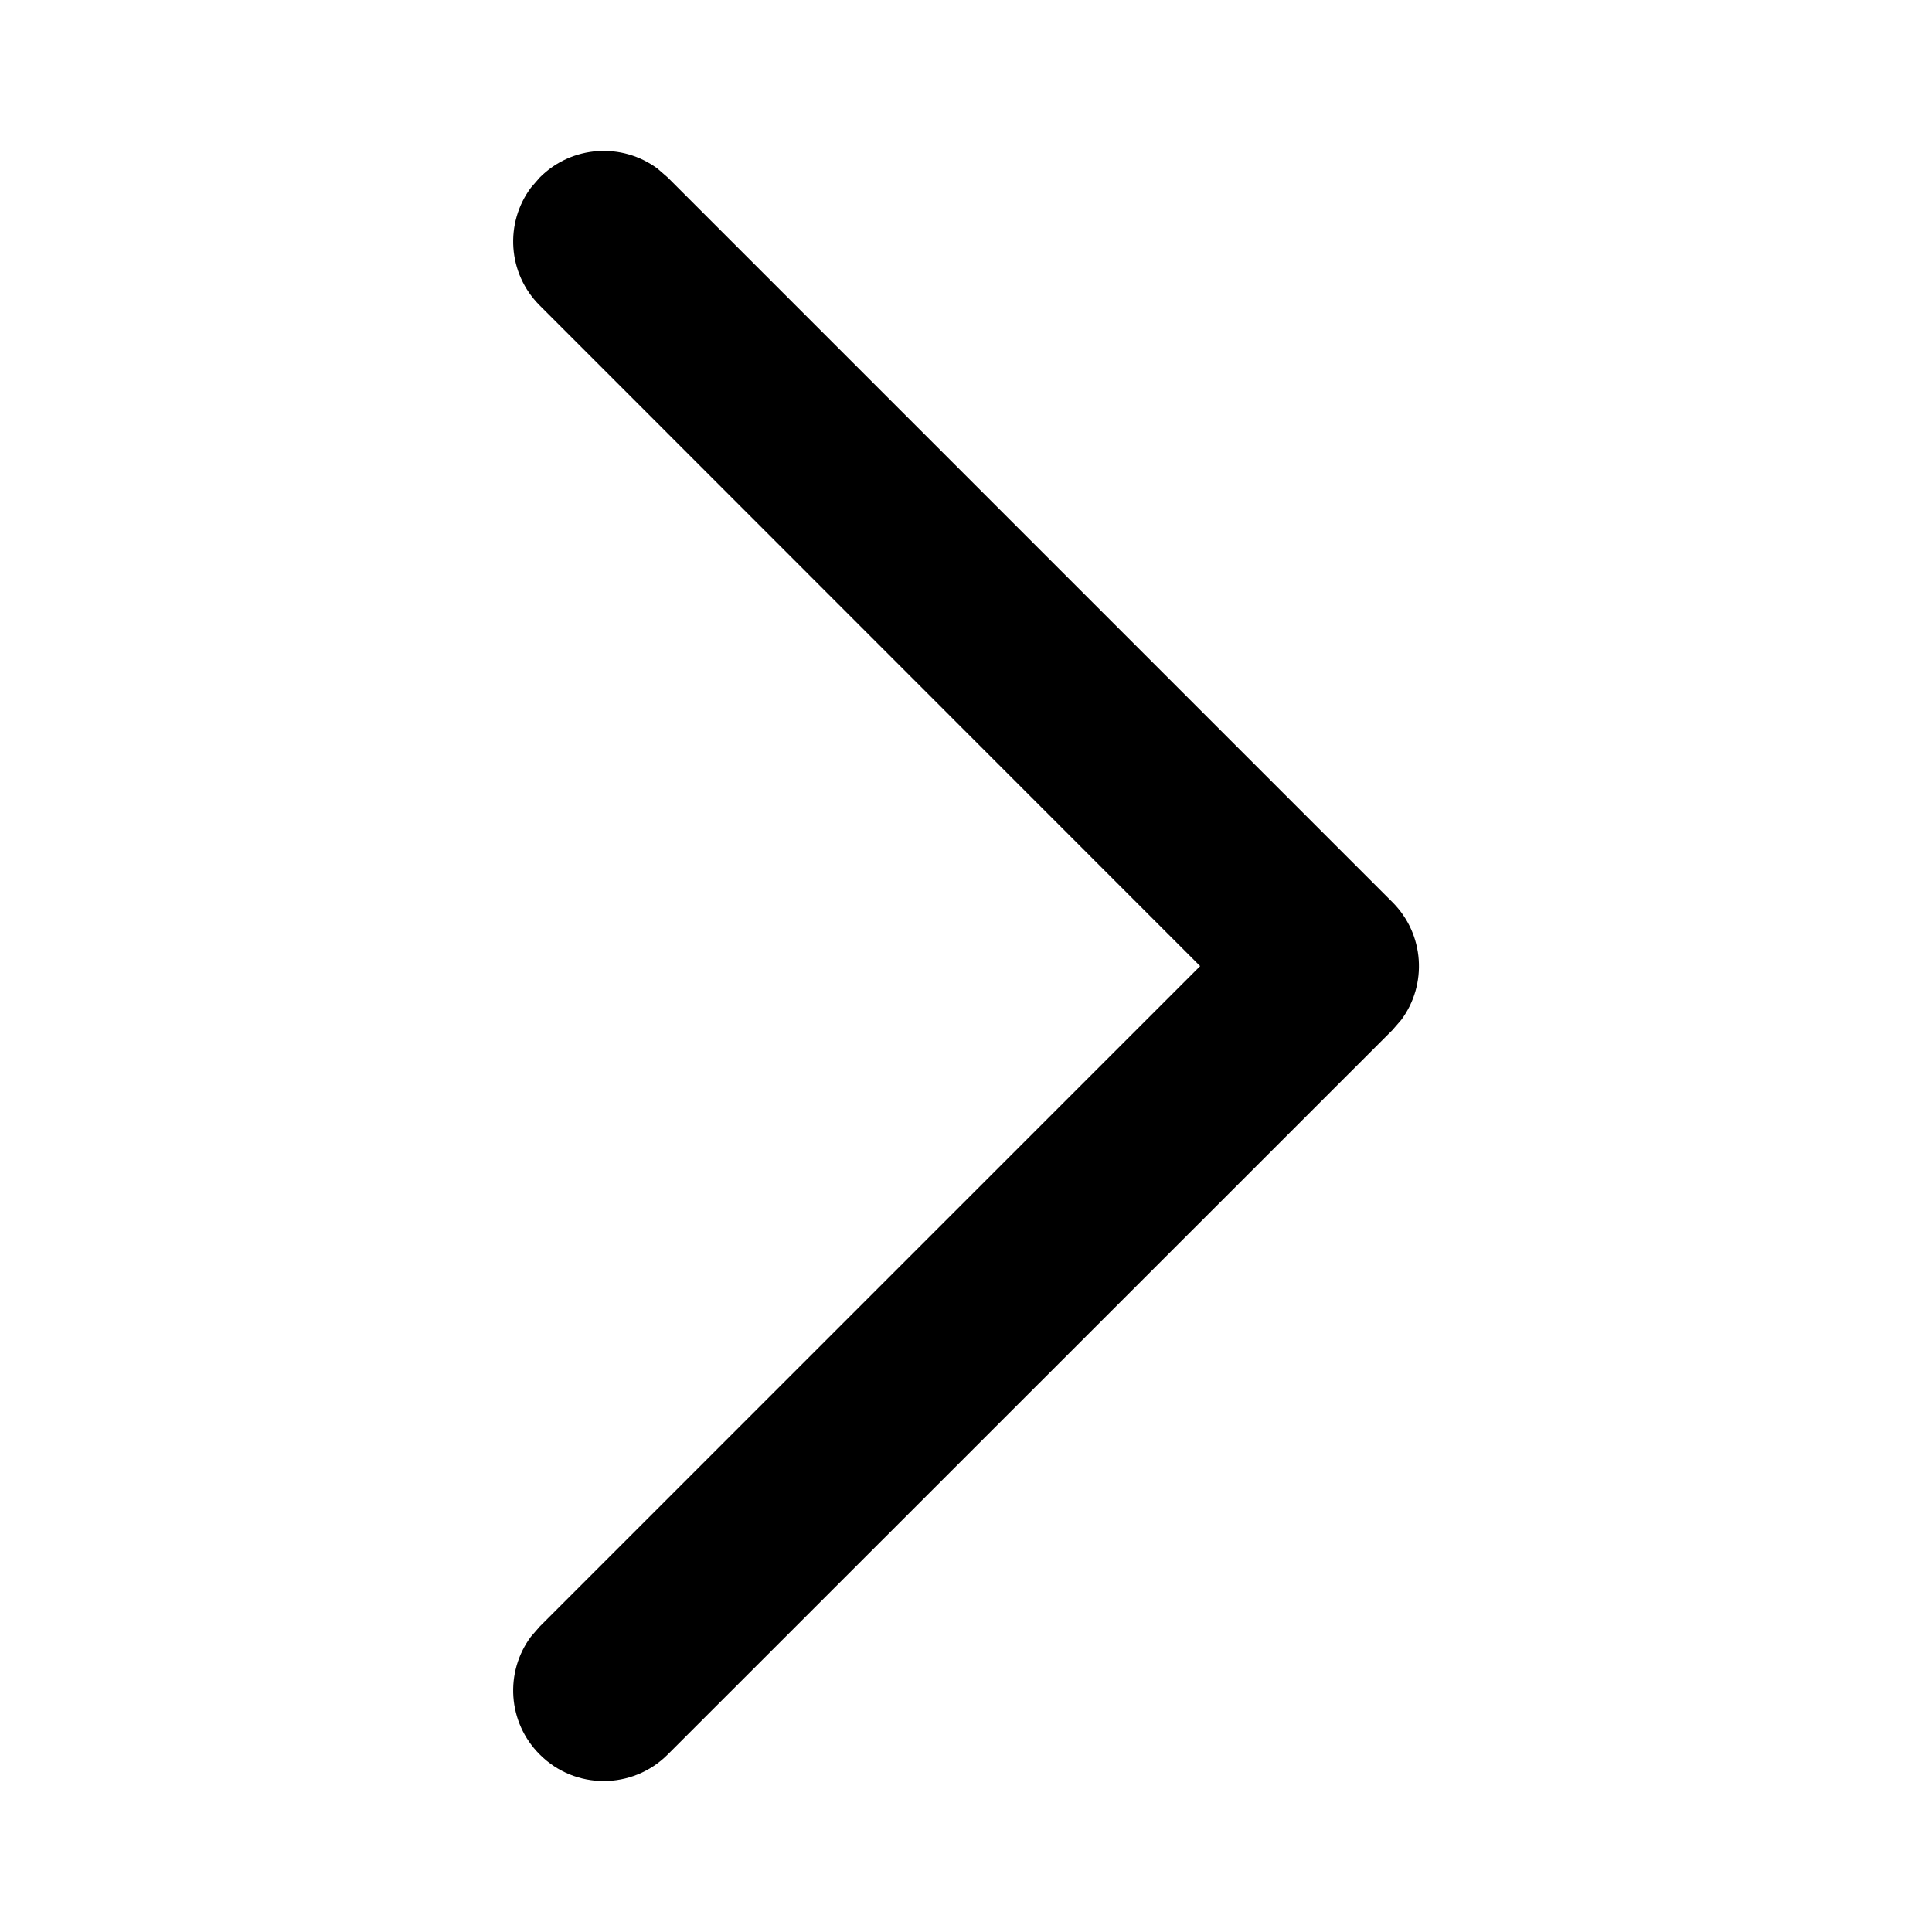
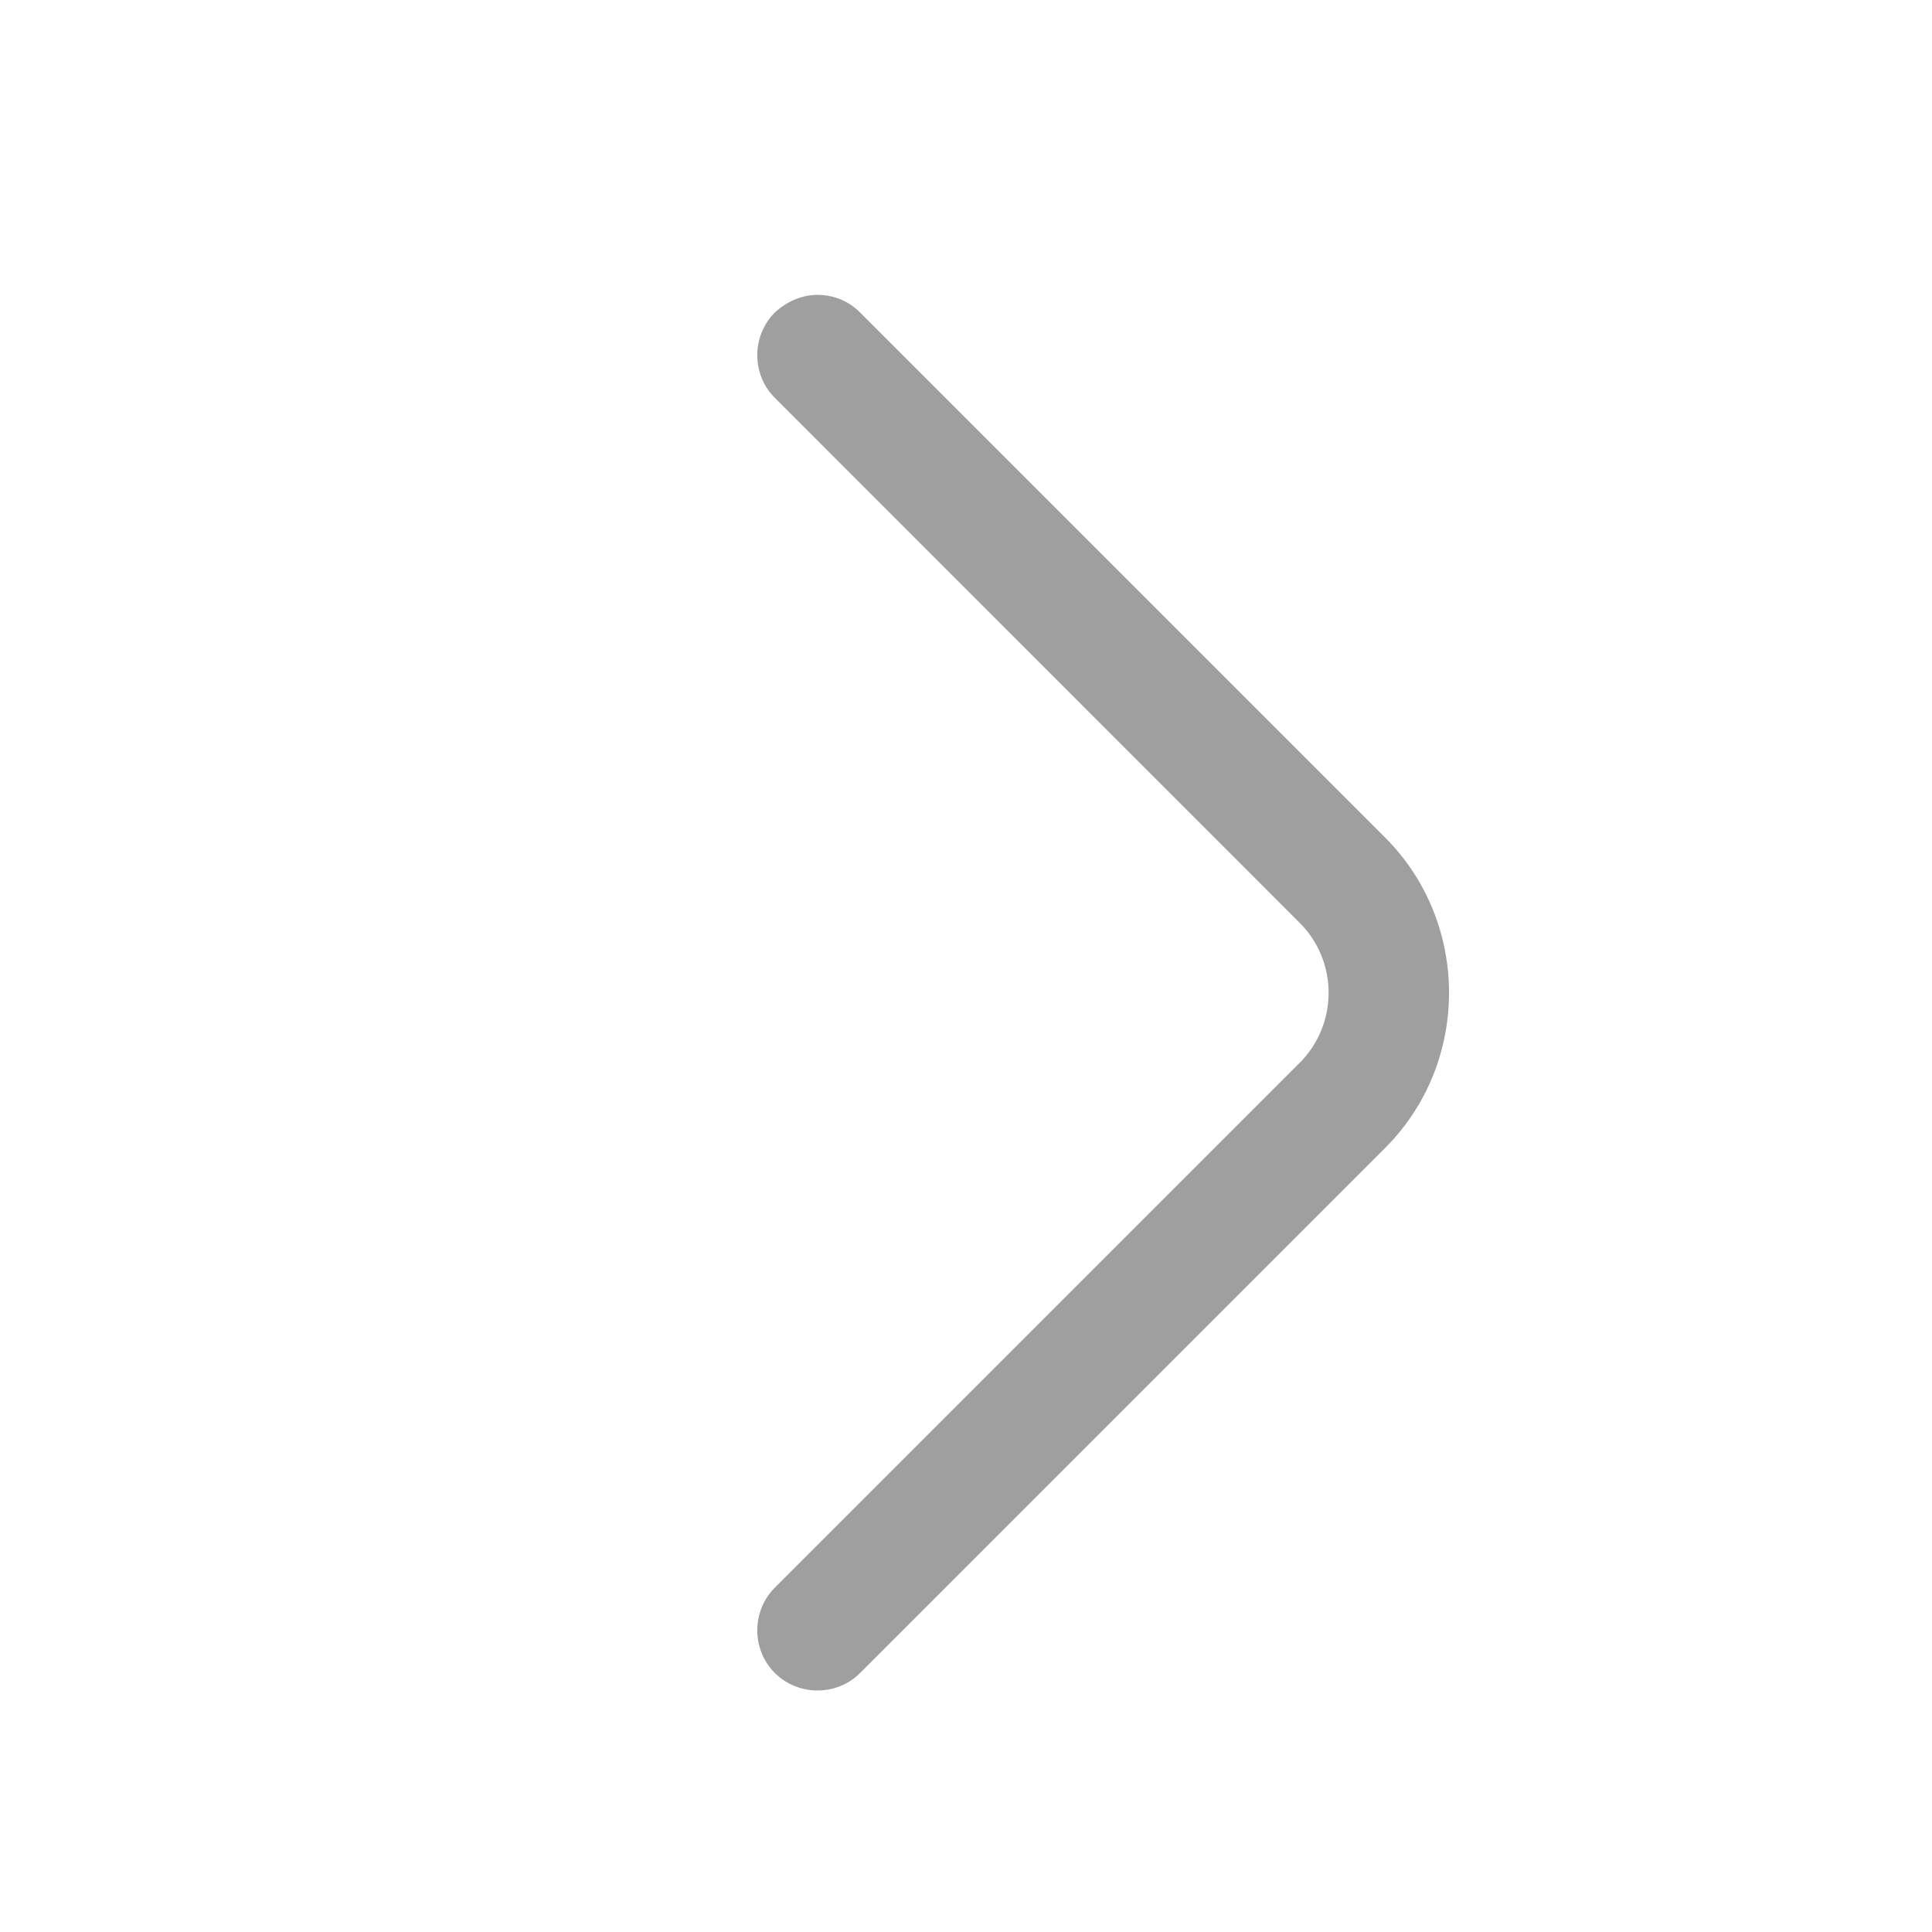
<svg xmlns="http://www.w3.org/2000/svg" width="16" height="16" viewBox="0 0 16 16" fill="none">
-   <path fill-rule="evenodd" clip-rule="evenodd" d="M4.47 14.53C4.203 14.264 4.179 13.847 4.397 13.554L4.47 13.47L9.939 8.001L4.47 2.53C4.203 2.264 4.179 1.847 4.397 1.554L4.47 1.47C4.736 1.203 5.153 1.179 5.446 1.397L5.53 1.47L11.531 7.471C11.798 7.737 11.822 8.154 11.604 8.447L11.531 8.531L5.53 14.53C5.237 14.823 4.762 14.823 4.47 14.53Z" fill="black" />
+   <path d="M6.77 2.442C6.897 2.442 7.023 2.488 7.123 2.588L11.47 6.935C12.177 7.642 12.177 8.802 11.47 9.508L7.123 13.855C6.93 14.048 6.61 14.048 6.417 13.855C6.223 13.662 6.223 13.342 6.417 13.148L10.763 8.802C11.083 8.482 11.083 7.962 10.763 7.642L6.417 3.295C6.223 3.102 6.223 2.782 6.417 2.588C6.517 2.495 6.643 2.442 6.77 2.442Z" fill="#9F9F9F" />
</svg>
